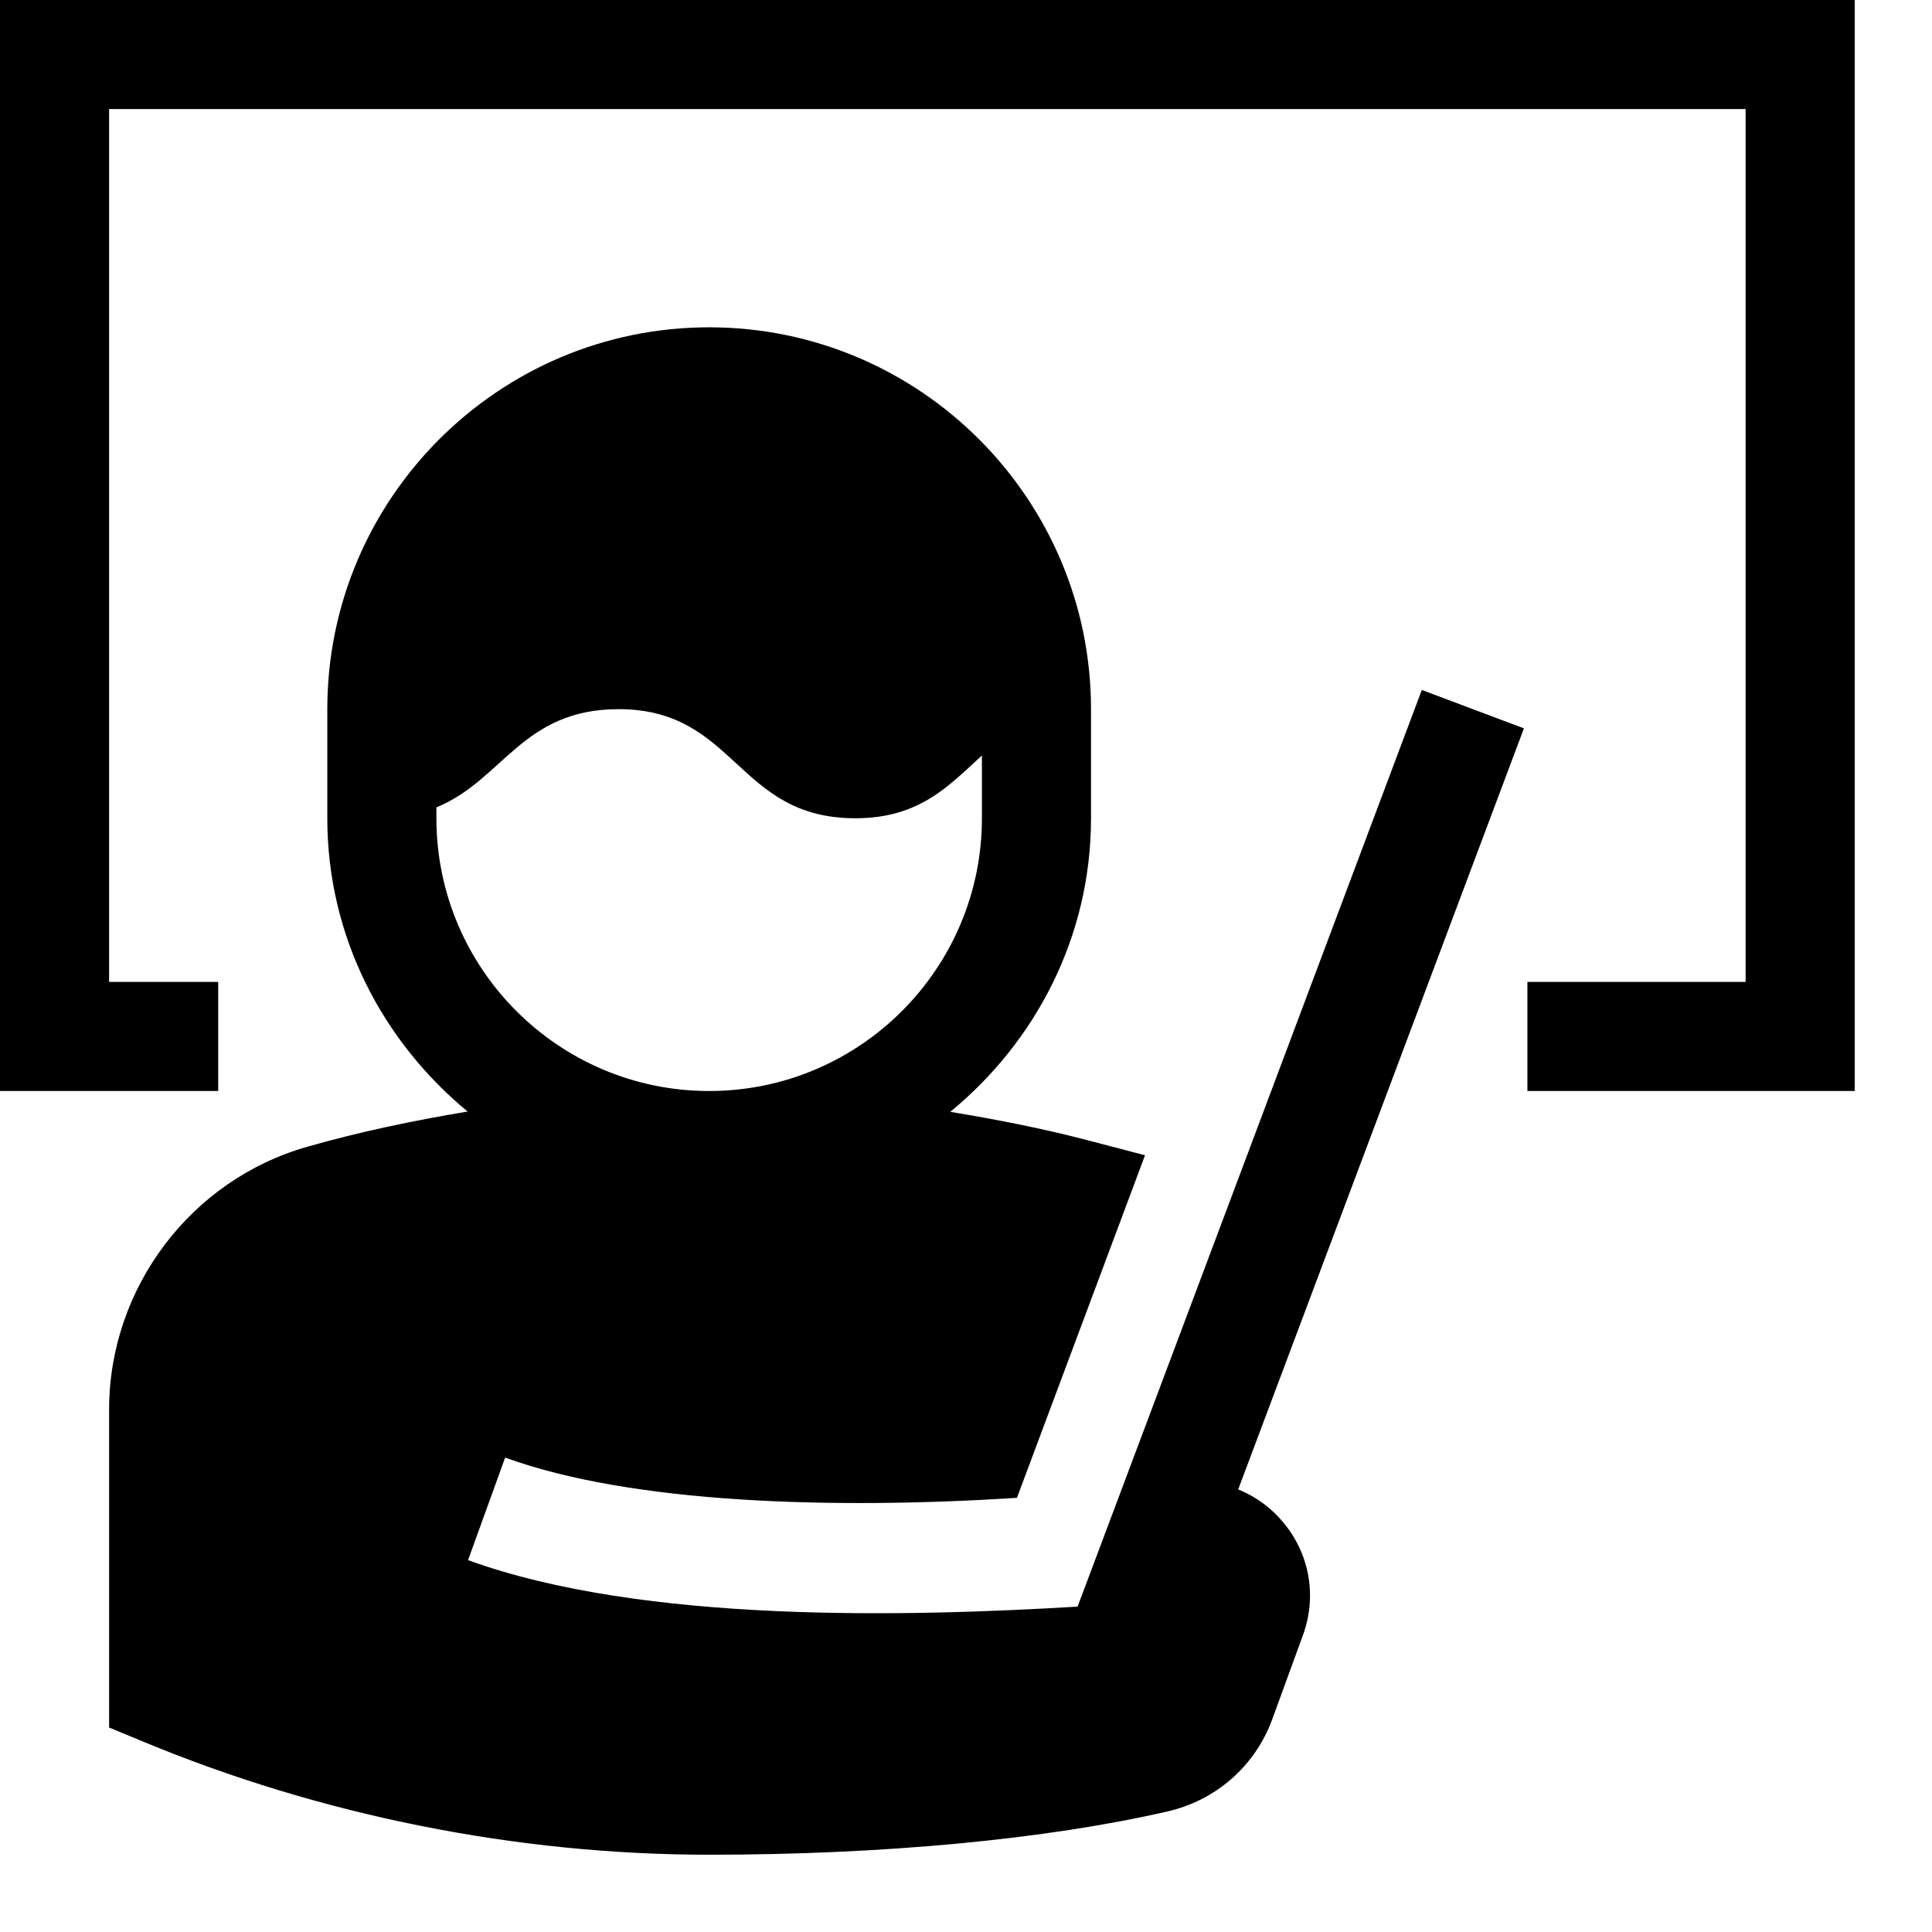
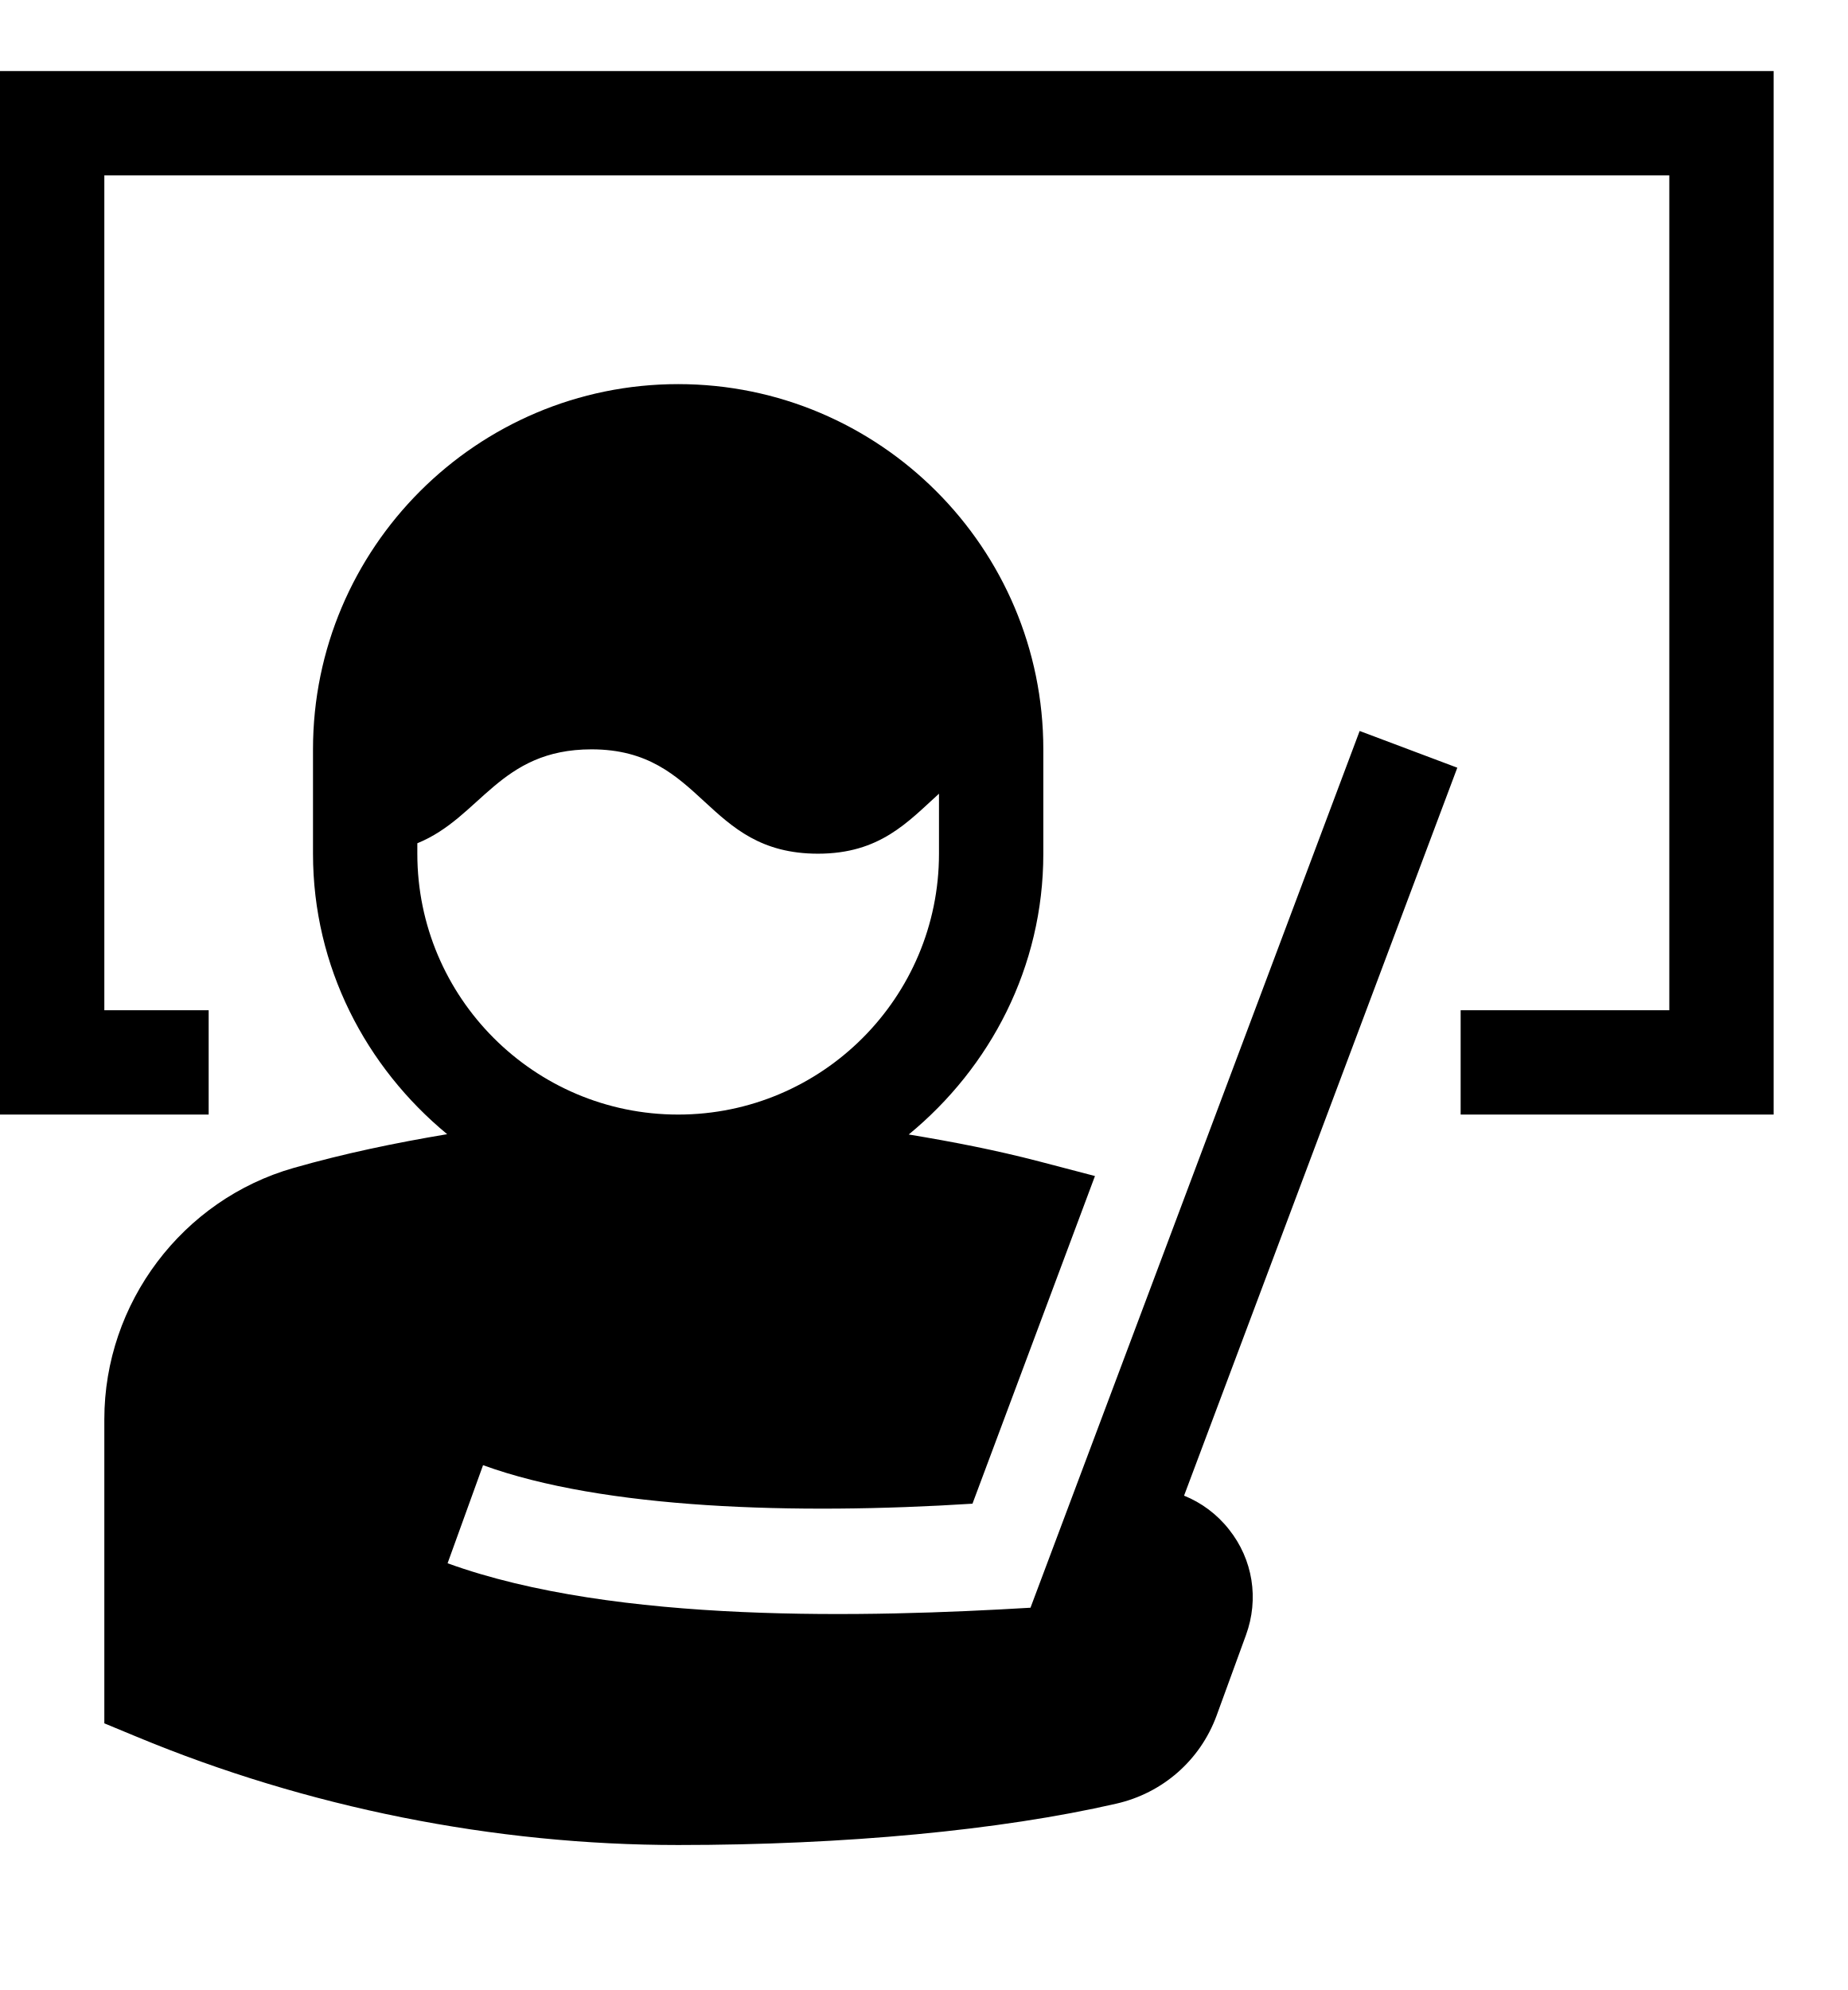
- <svg xmlns="http://www.w3.org/2000/svg" viewBox="0 0 2000 2000" version="1.1" height="50pt" width="50pt">
+ <svg xmlns="http://www.w3.org/2000/svg" viewBox="0 0 2000 2000" version="1.1" height="28px" width="26px">
  <path d="M0-.011h1920V1129.4h-338.824v-112.94h225.883V112.93H112.94v903.53h112.941v112.94H0V-.01zm451.765 847.07v-11.294c68.894-28.01 88.546-101.647 188.611-101.647 121.977 0 121.977 112.94 245.083 112.94 66.974 0 97.13-34.22 131.012-64.94v64.94c0 155.747-126.607 282.354-282.353 282.354s-282.353-126.607-282.353-282.353zM1471.849 714.24l-356.329 948.932c-174.268 10.39-448.941 17.957-631.002-48.113l38.4-106.165c130.334 47.435 337.807 53.873 529.807 41.675l132.593-354.635-60.424-15.812c-46.758-12.197-93.854-21.346-141.176-29.138 88.207-72.509 145.694-181.045 145.694-303.925V734.118c0-217.977-177.318-395.294-395.294-395.294-217.977 0-395.294 177.317-395.294 395.294v112.94c0 122.655 57.374 231.078 145.242 303.587-56.019 9.374-111.473 20.894-166.024 36.48-120.734 34.334-205.1 146.371-205.1 272.075v329.11l34.898 14.457C332.273 1879.454 535.115 1920 734.118 1920c180.254 0 348.65-15.925 474.127-44.725 50.371-11.407 90.917-46.983 108.65-95.096l31.849-87.304c14.343-39.19 7.567-81.995-18.41-114.522-12.988-16.49-29.816-28.913-48.565-36.48l295.793-787.878-105.713-39.755z" stroke="none" stroke-width="1" fill-rule="evenodd" />
</svg>
